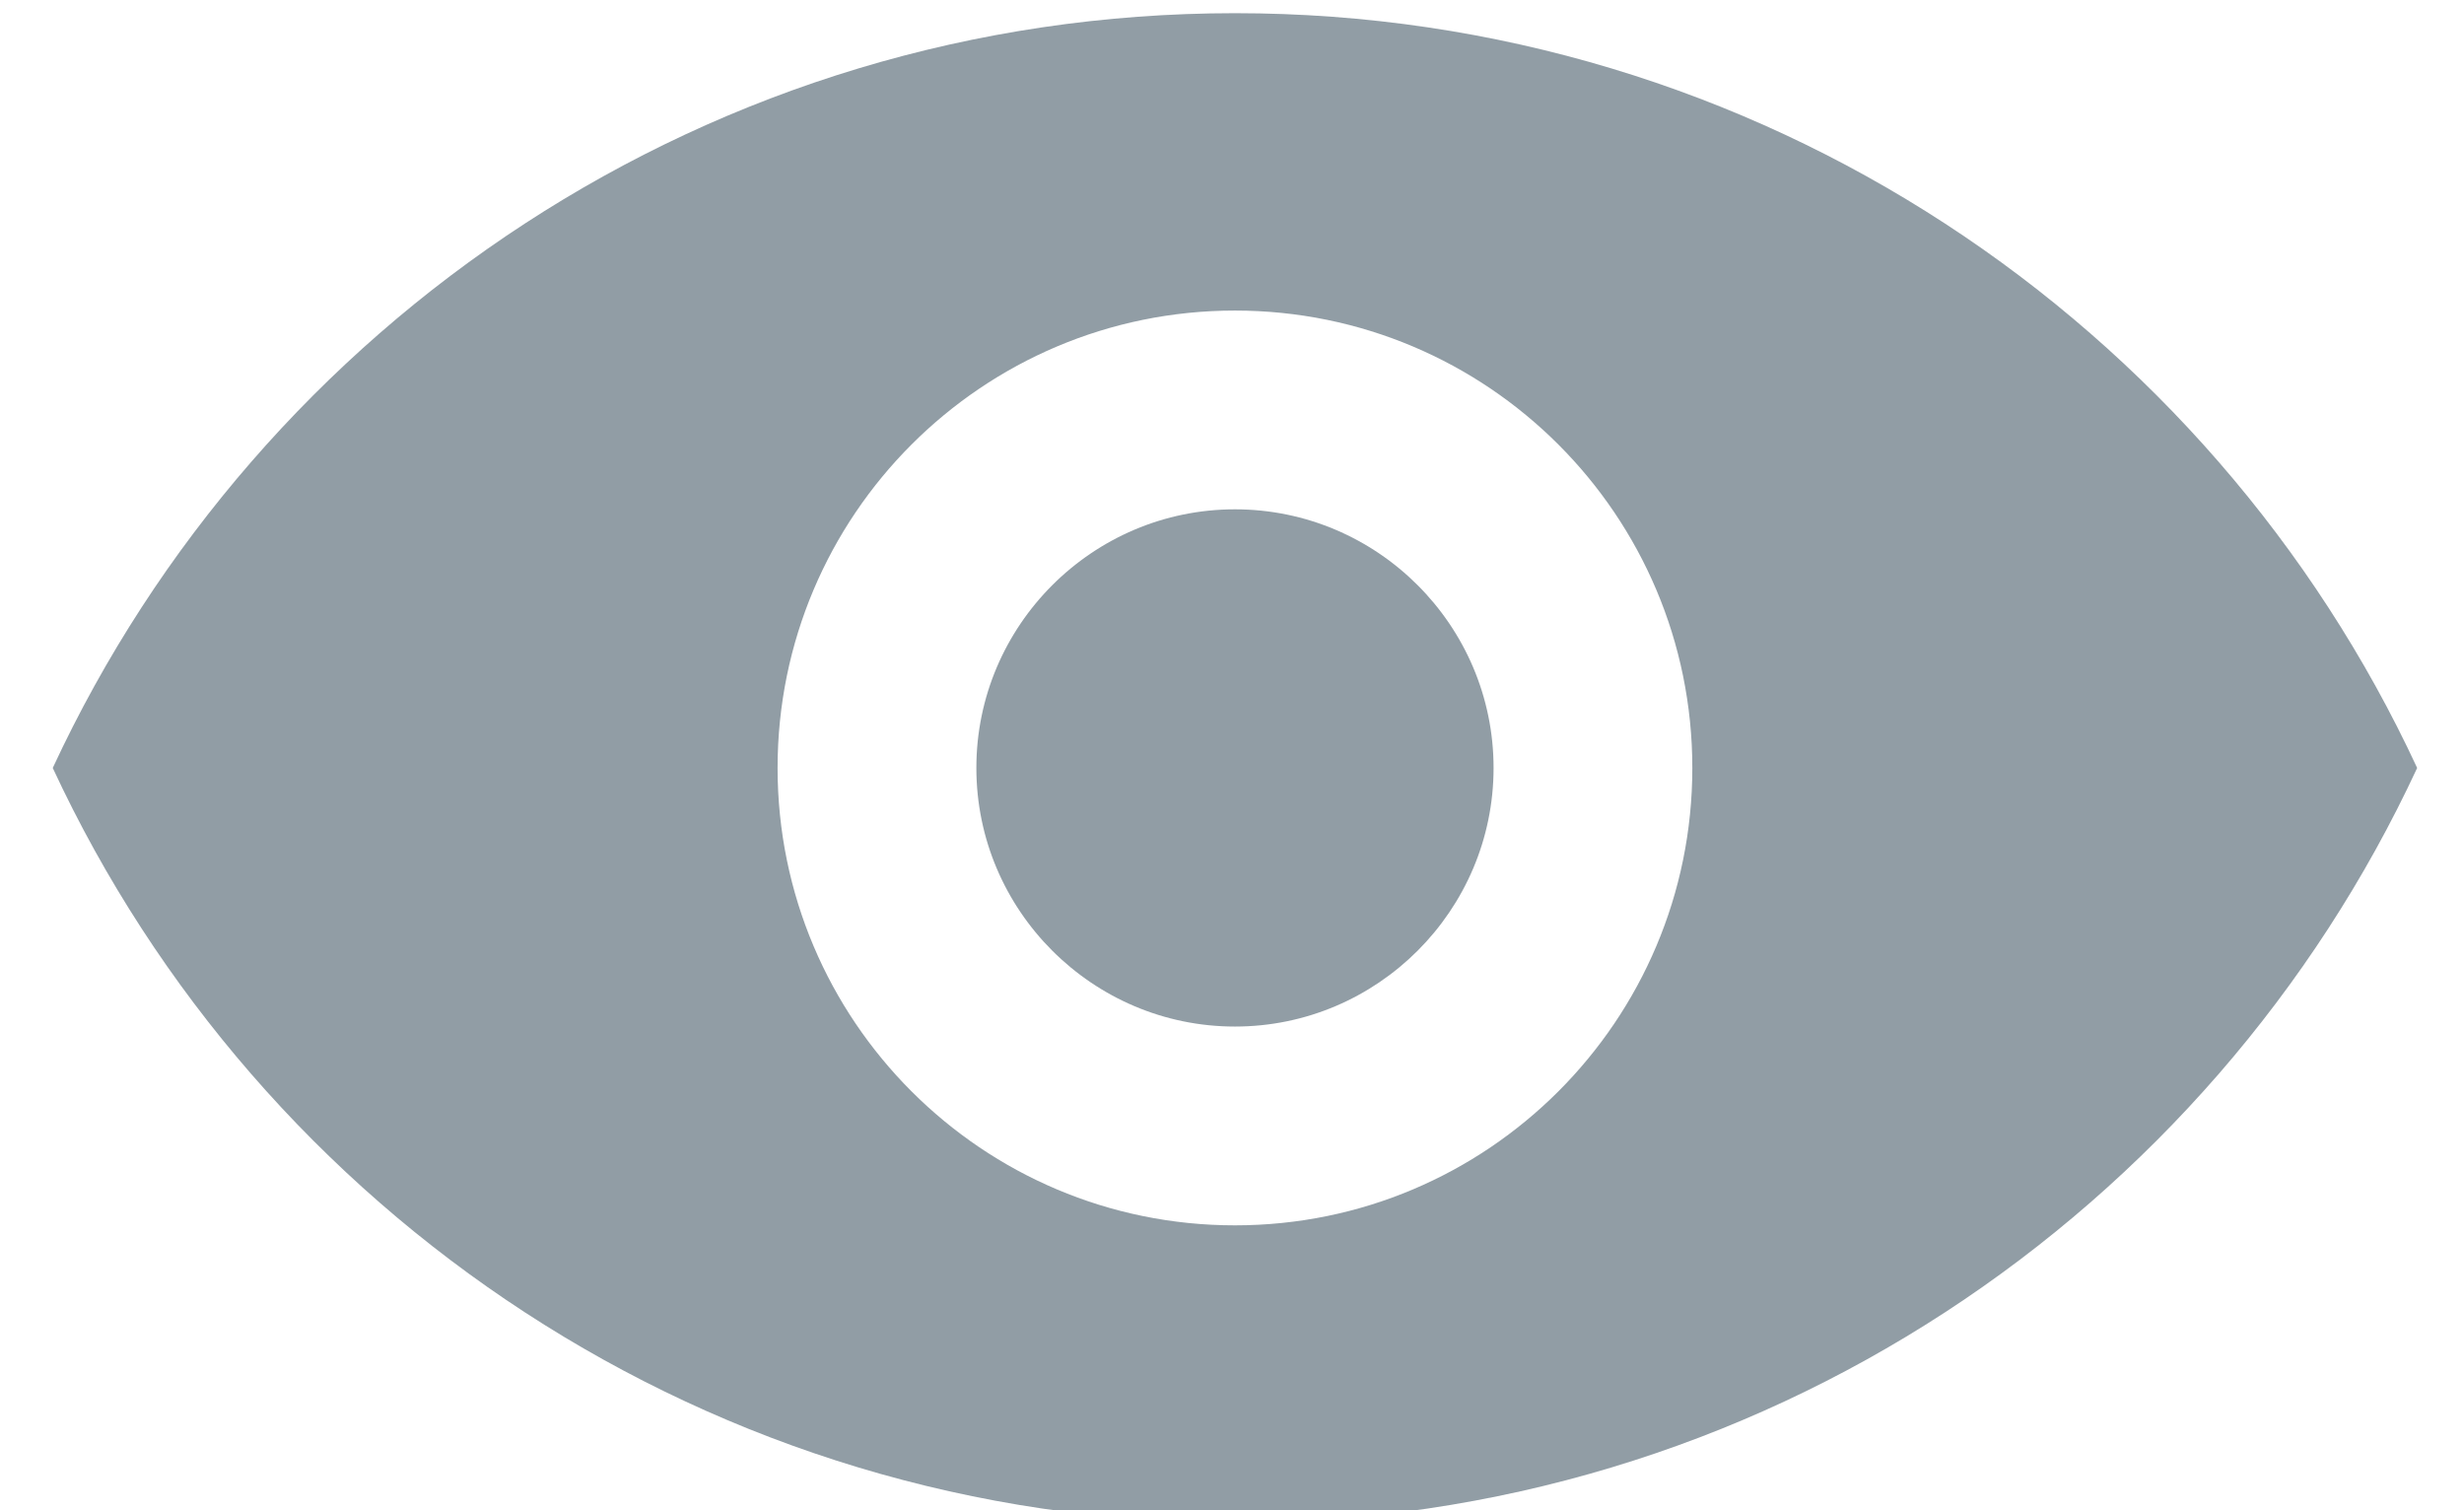
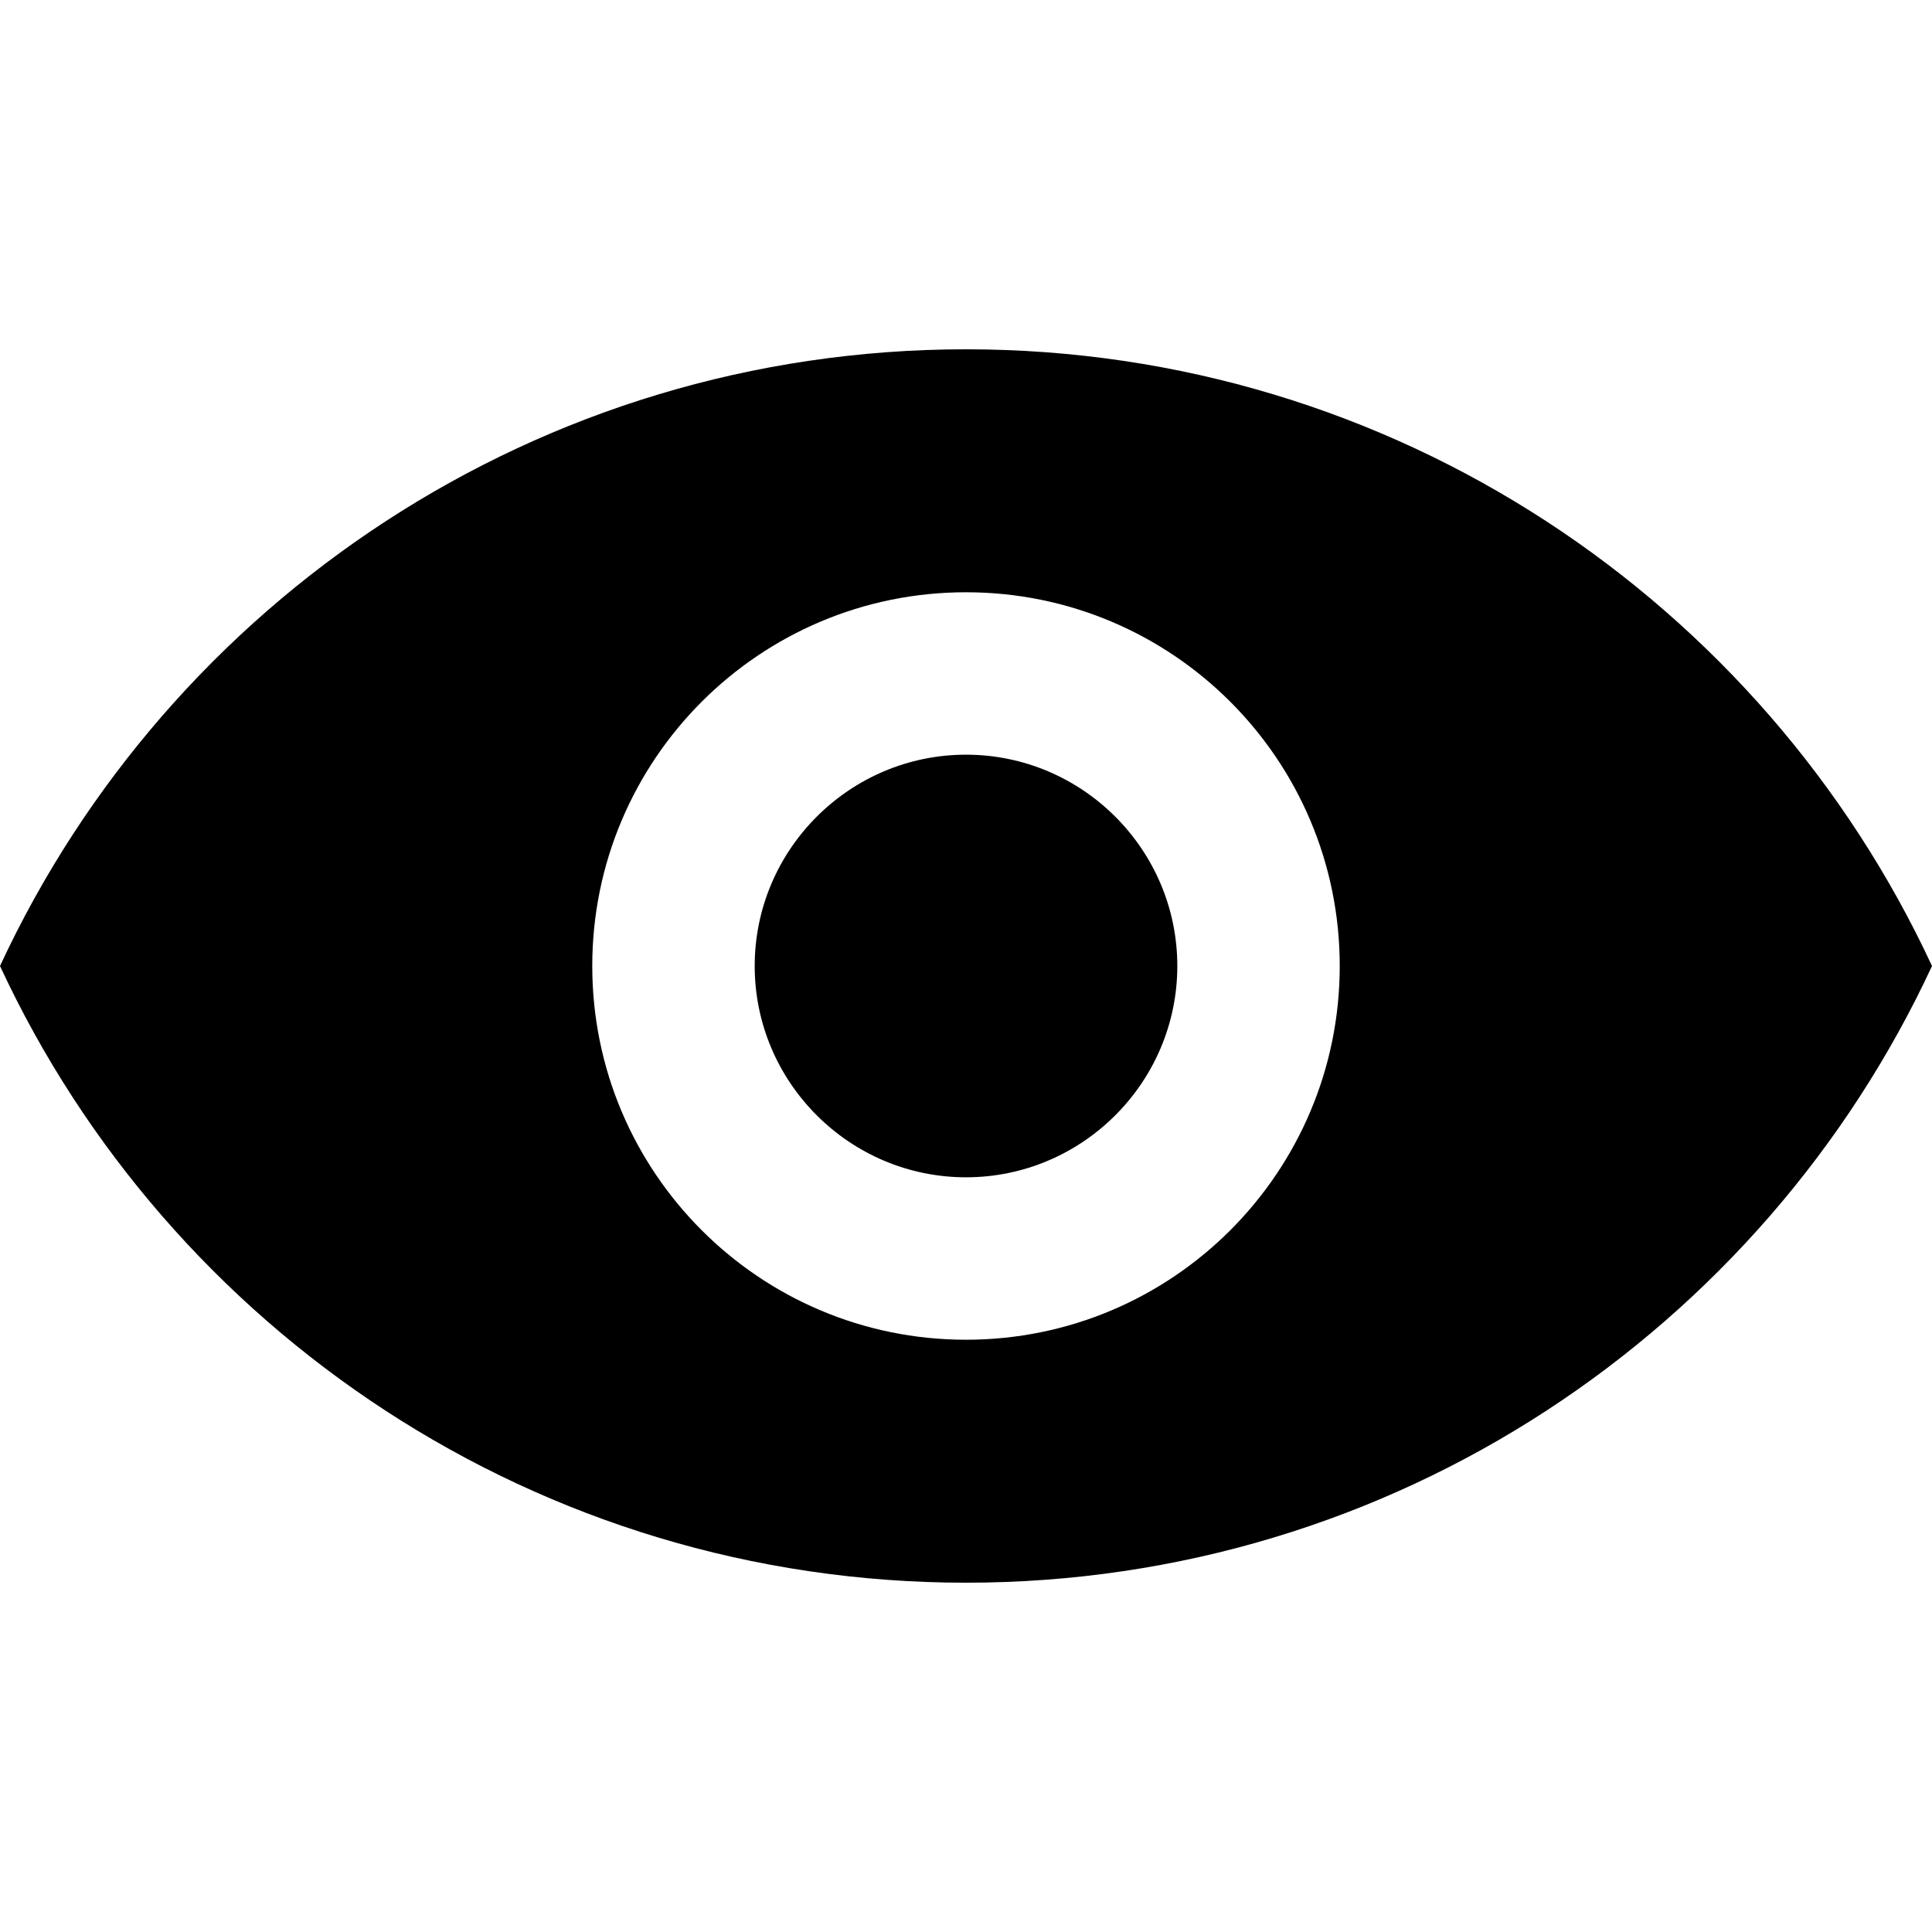
- <svg xmlns="http://www.w3.org/2000/svg" version="1.1" x="0px" y="0px" viewBox="0 0 98.964 60.626" enable-background="new 0 0 100 100" xml:space="preserve" id="svg12" width="98.964" height="60.626">
-   <defs id="defs16" />
-   <g id="g6" transform="translate(-0.3993559,-19.15734)" style="fill:#919da5;fill-opacity:1">
-     <path d="M 50,19.687 C 28.964,19.687 10.831,32.1 2.518,50 10.831,67.899 28.964,80.313 50,80.313 71.035,80.313 89.169,67.899 97.482,50 89.169,32.1 71.035,19.687 50,19.687 Z M 50,68.37 C 39.854,68.37 31.63,60.145 31.63,50 31.63,39.855 39.854,31.63 50,31.63 c 10.146,0 18.37,8.224 18.37,18.37 0,10.146 -8.224,18.37 -18.37,18.37 z" id="path2" style="clip-rule:evenodd;fill:#919da5;fill-opacity:1;fill-rule:evenodd" />
-     <path d="m 50,39.613 c -5.72,0 -10.386,4.666 -10.386,10.386 0,5.721 4.666,10.387 10.386,10.387 5.721,0 10.387,-4.666 10.387,-10.387 0,-5.72 -4.666,-10.386 -10.387,-10.386 z" id="path4" style="clip-rule:evenodd;fill:#919da5;fill-opacity:1;fill-rule:evenodd" />
-   </g>
+ <svg xmlns="http://www.w3.org/2000/svg" width="128" height="128" version="1.1" viewBox="0 0 128 128">
+   <path d="m64 23.142c-28.354 0-52.795 16.731-64 40.858 11.205 24.126 35.646 40.858 64 40.858 28.353 0 52.795-16.733 64-40.858-11.205-24.127-35.647-40.858-64-40.858zm0 65.619c-13.676 0-24.761-11.086-24.761-24.761s11.085-24.761 24.761-24.761 24.761 11.085 24.761 24.761-11.085 24.761-24.761 24.761z" />
+   <path d="m64 50c-7.71 0-13.999 6.289-13.999 13.999 0 7.711 6.289 14 13.999 14 7.711 0 14-6.289 14-14 0-7.71-6.289-13.999-14-13.999z" />
</svg>
